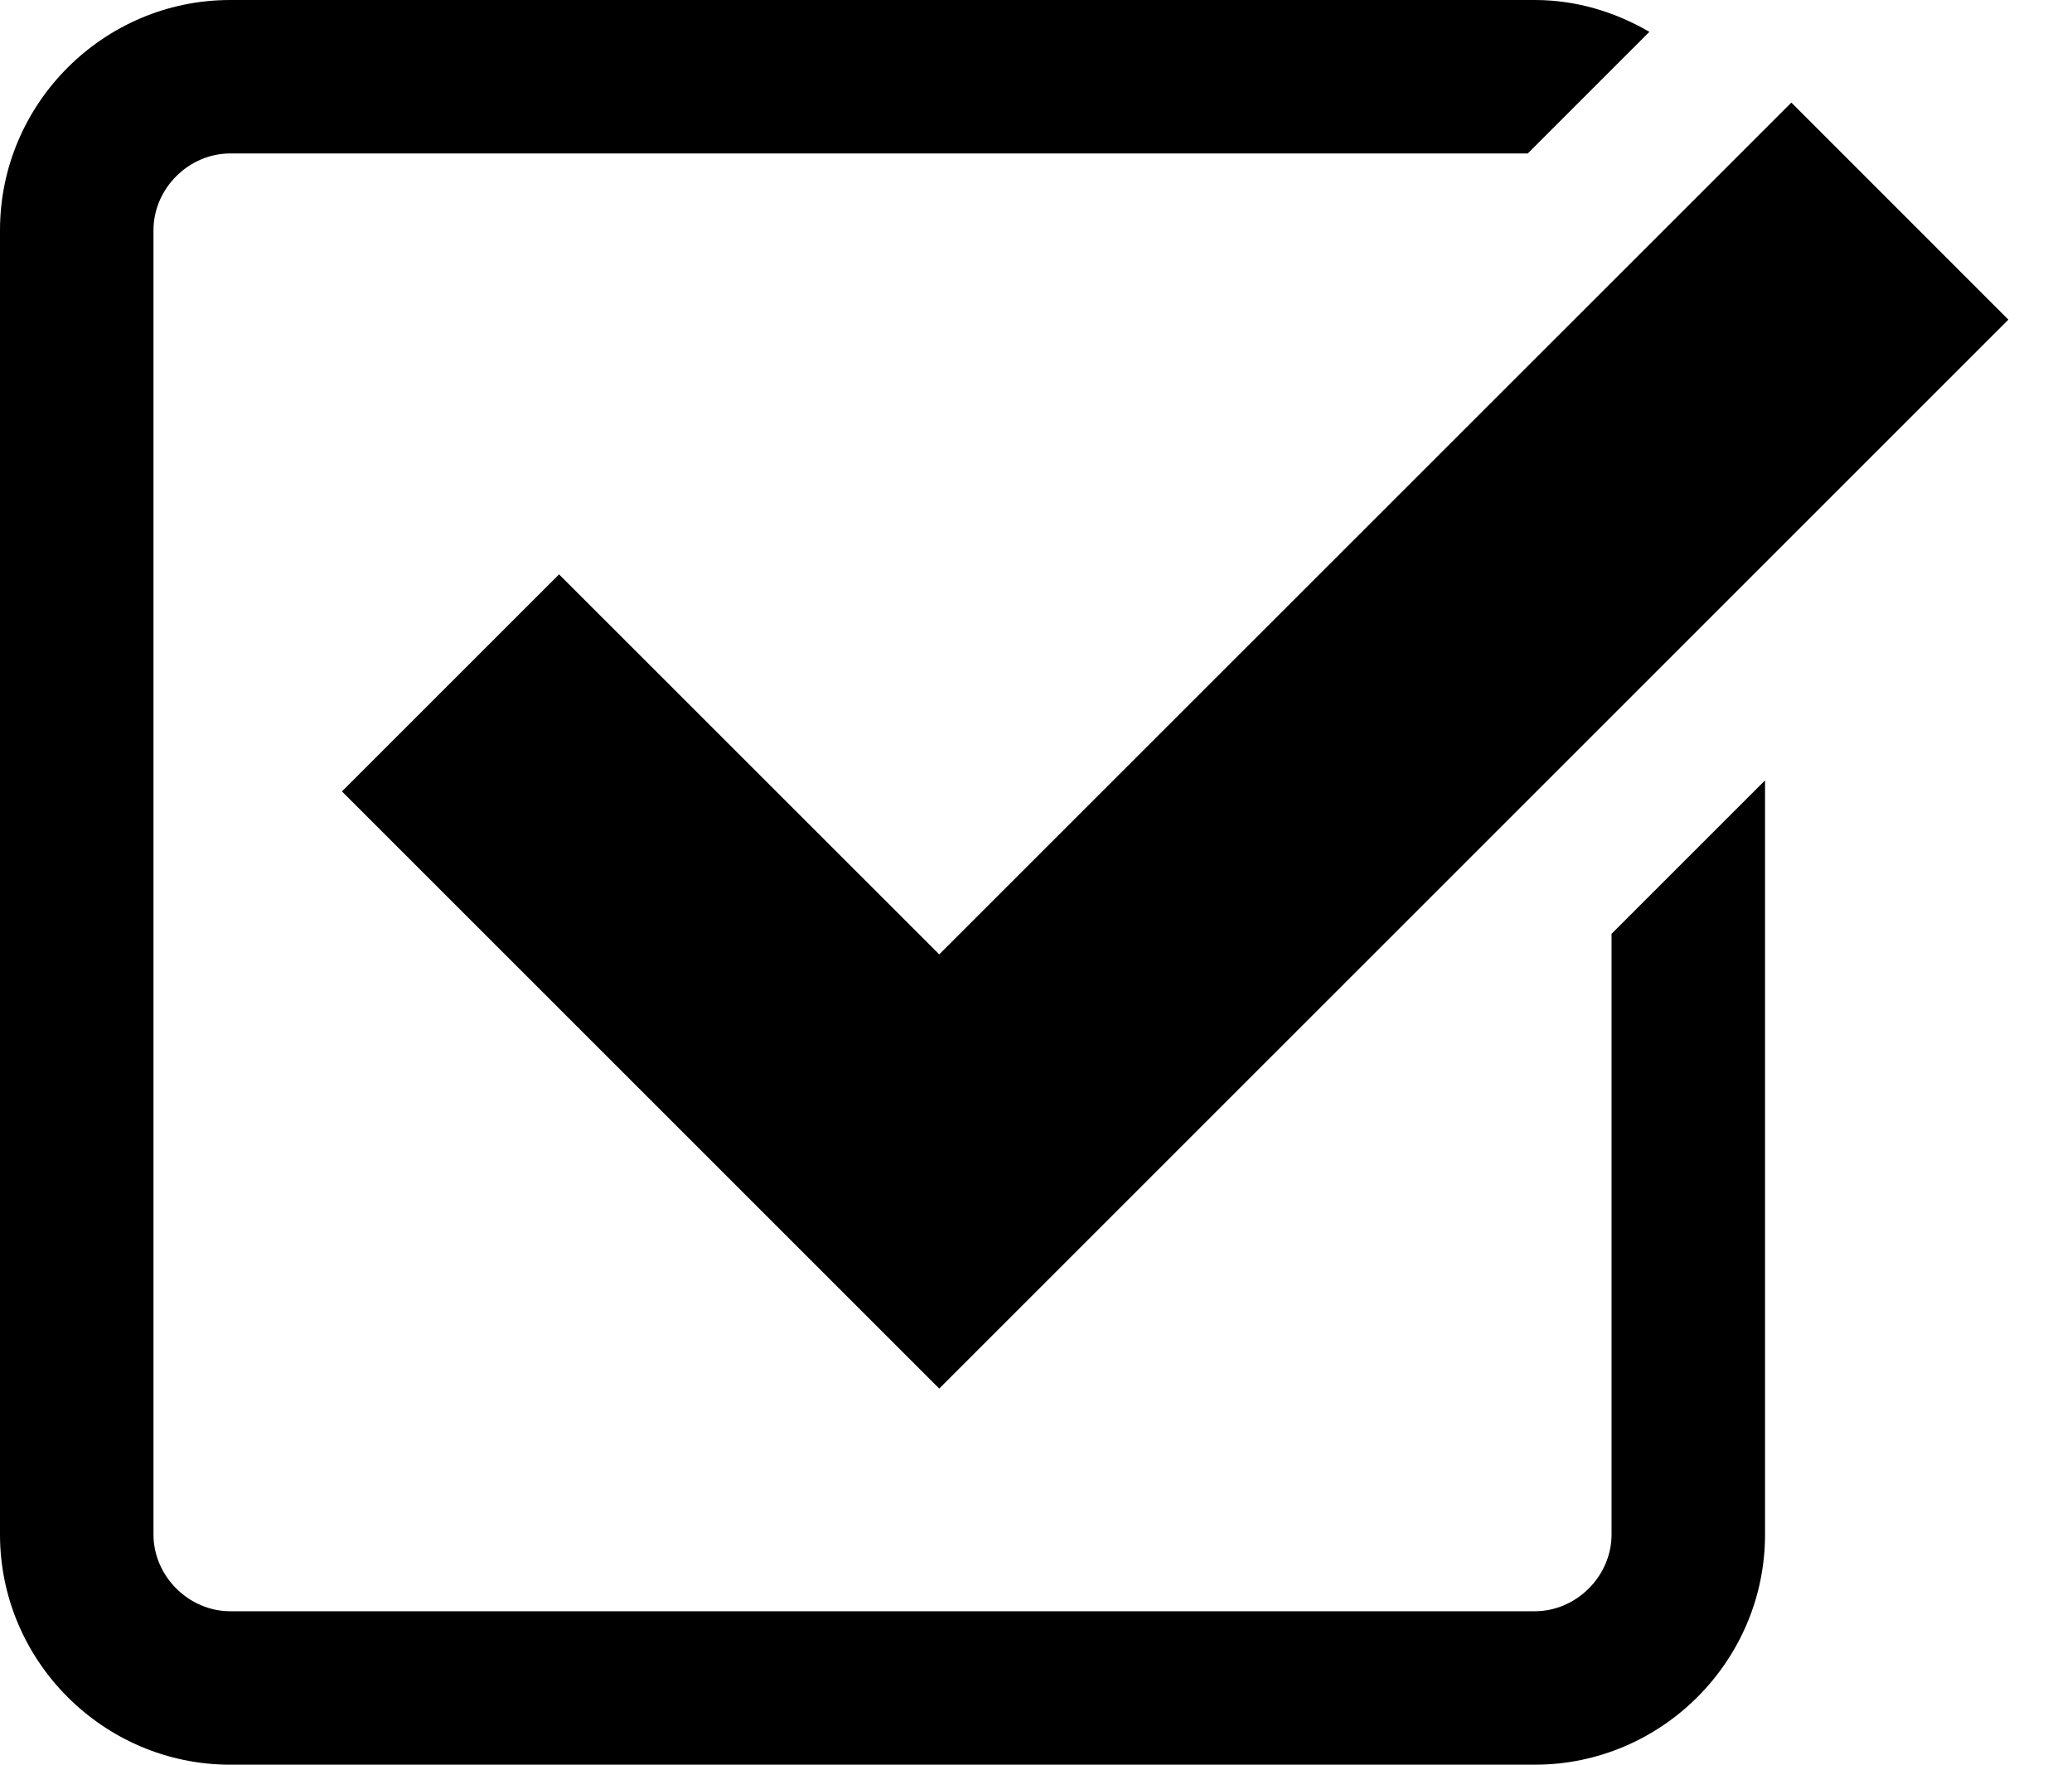
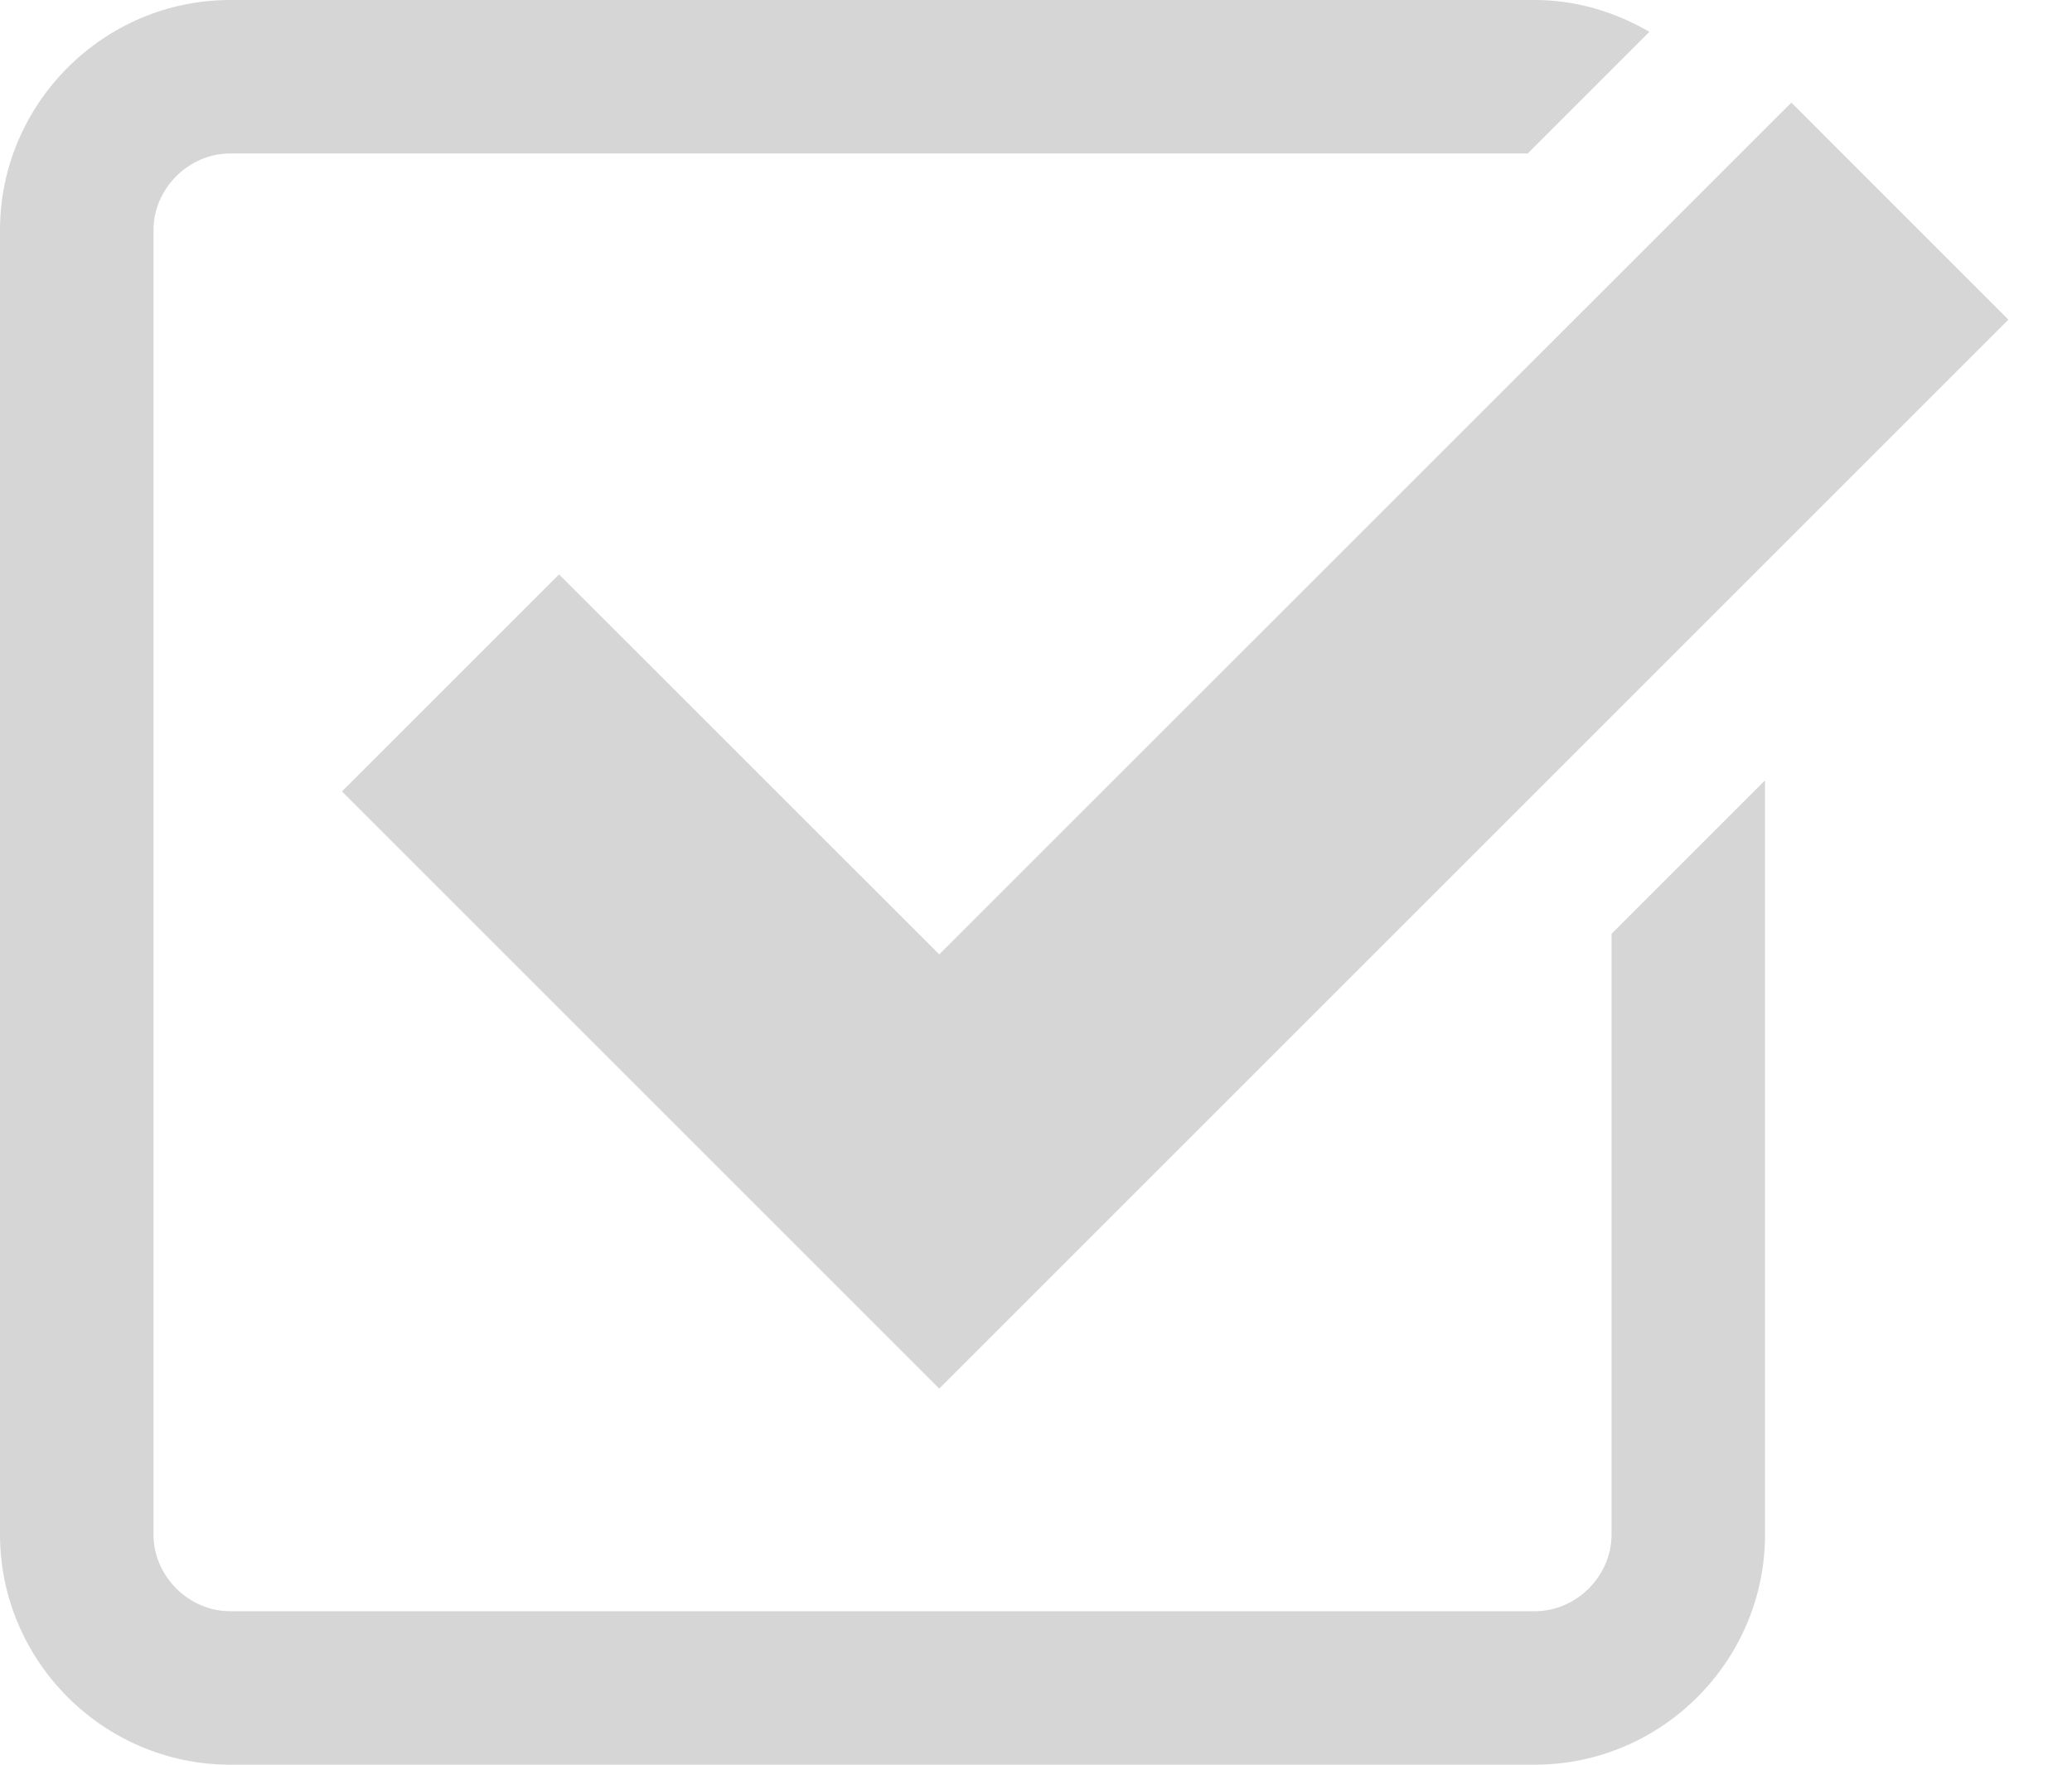
<svg xmlns="http://www.w3.org/2000/svg" version="1.1" x="0px" y="0px" width="27px" height="23px" viewBox="0 0 27 23" enable-background="new 0 0 27 23" xml:space="preserve">
  <g id="Layer_1">
</g>
  <g id="Layer_2">
    <g>
-       <polygon points="7.285,7.486 4.456,10.315 12.239,18.098 26.171,4.166 23.343,1.337 12.239,12.439   " />
-       <path d="M21,20c0,0.542-0.458,1-1,1H3c-0.542,0-1-0.458-1-1V3c0-0.542,0.458-1,1-1h16.908l1.585-1.585C21.051,0.158,20.545,0,20,0    H3C1.35,0,0,1.35,0,3v17c0,1.65,1.35,3,3,3h17c1.65,0,3-1.35,3-3v-9.829l-2,2V20z" />
+       <polygon points="7.285,7.486 4.456,10.315 12.239,18.098 26.171,4.166 23.343,1.337 12.239,12.439   " fill="#d6d6d6" />
+       <path d="M21,20c0,0.542-0.458,1-1,1H3c-0.542,0-1-0.458-1-1V3c0-0.542,0.458-1,1-1h16.908l1.585-1.585C21.051,0.158,20.545,0,20,0    H3C1.35,0,0,1.35,0,3v17c0,1.65,1.35,3,3,3h17c1.65,0,3-1.35,3-3v-9.829l-2,2V20z" fill="#d6d6d6" />
    </g>
  </g>
</svg>
